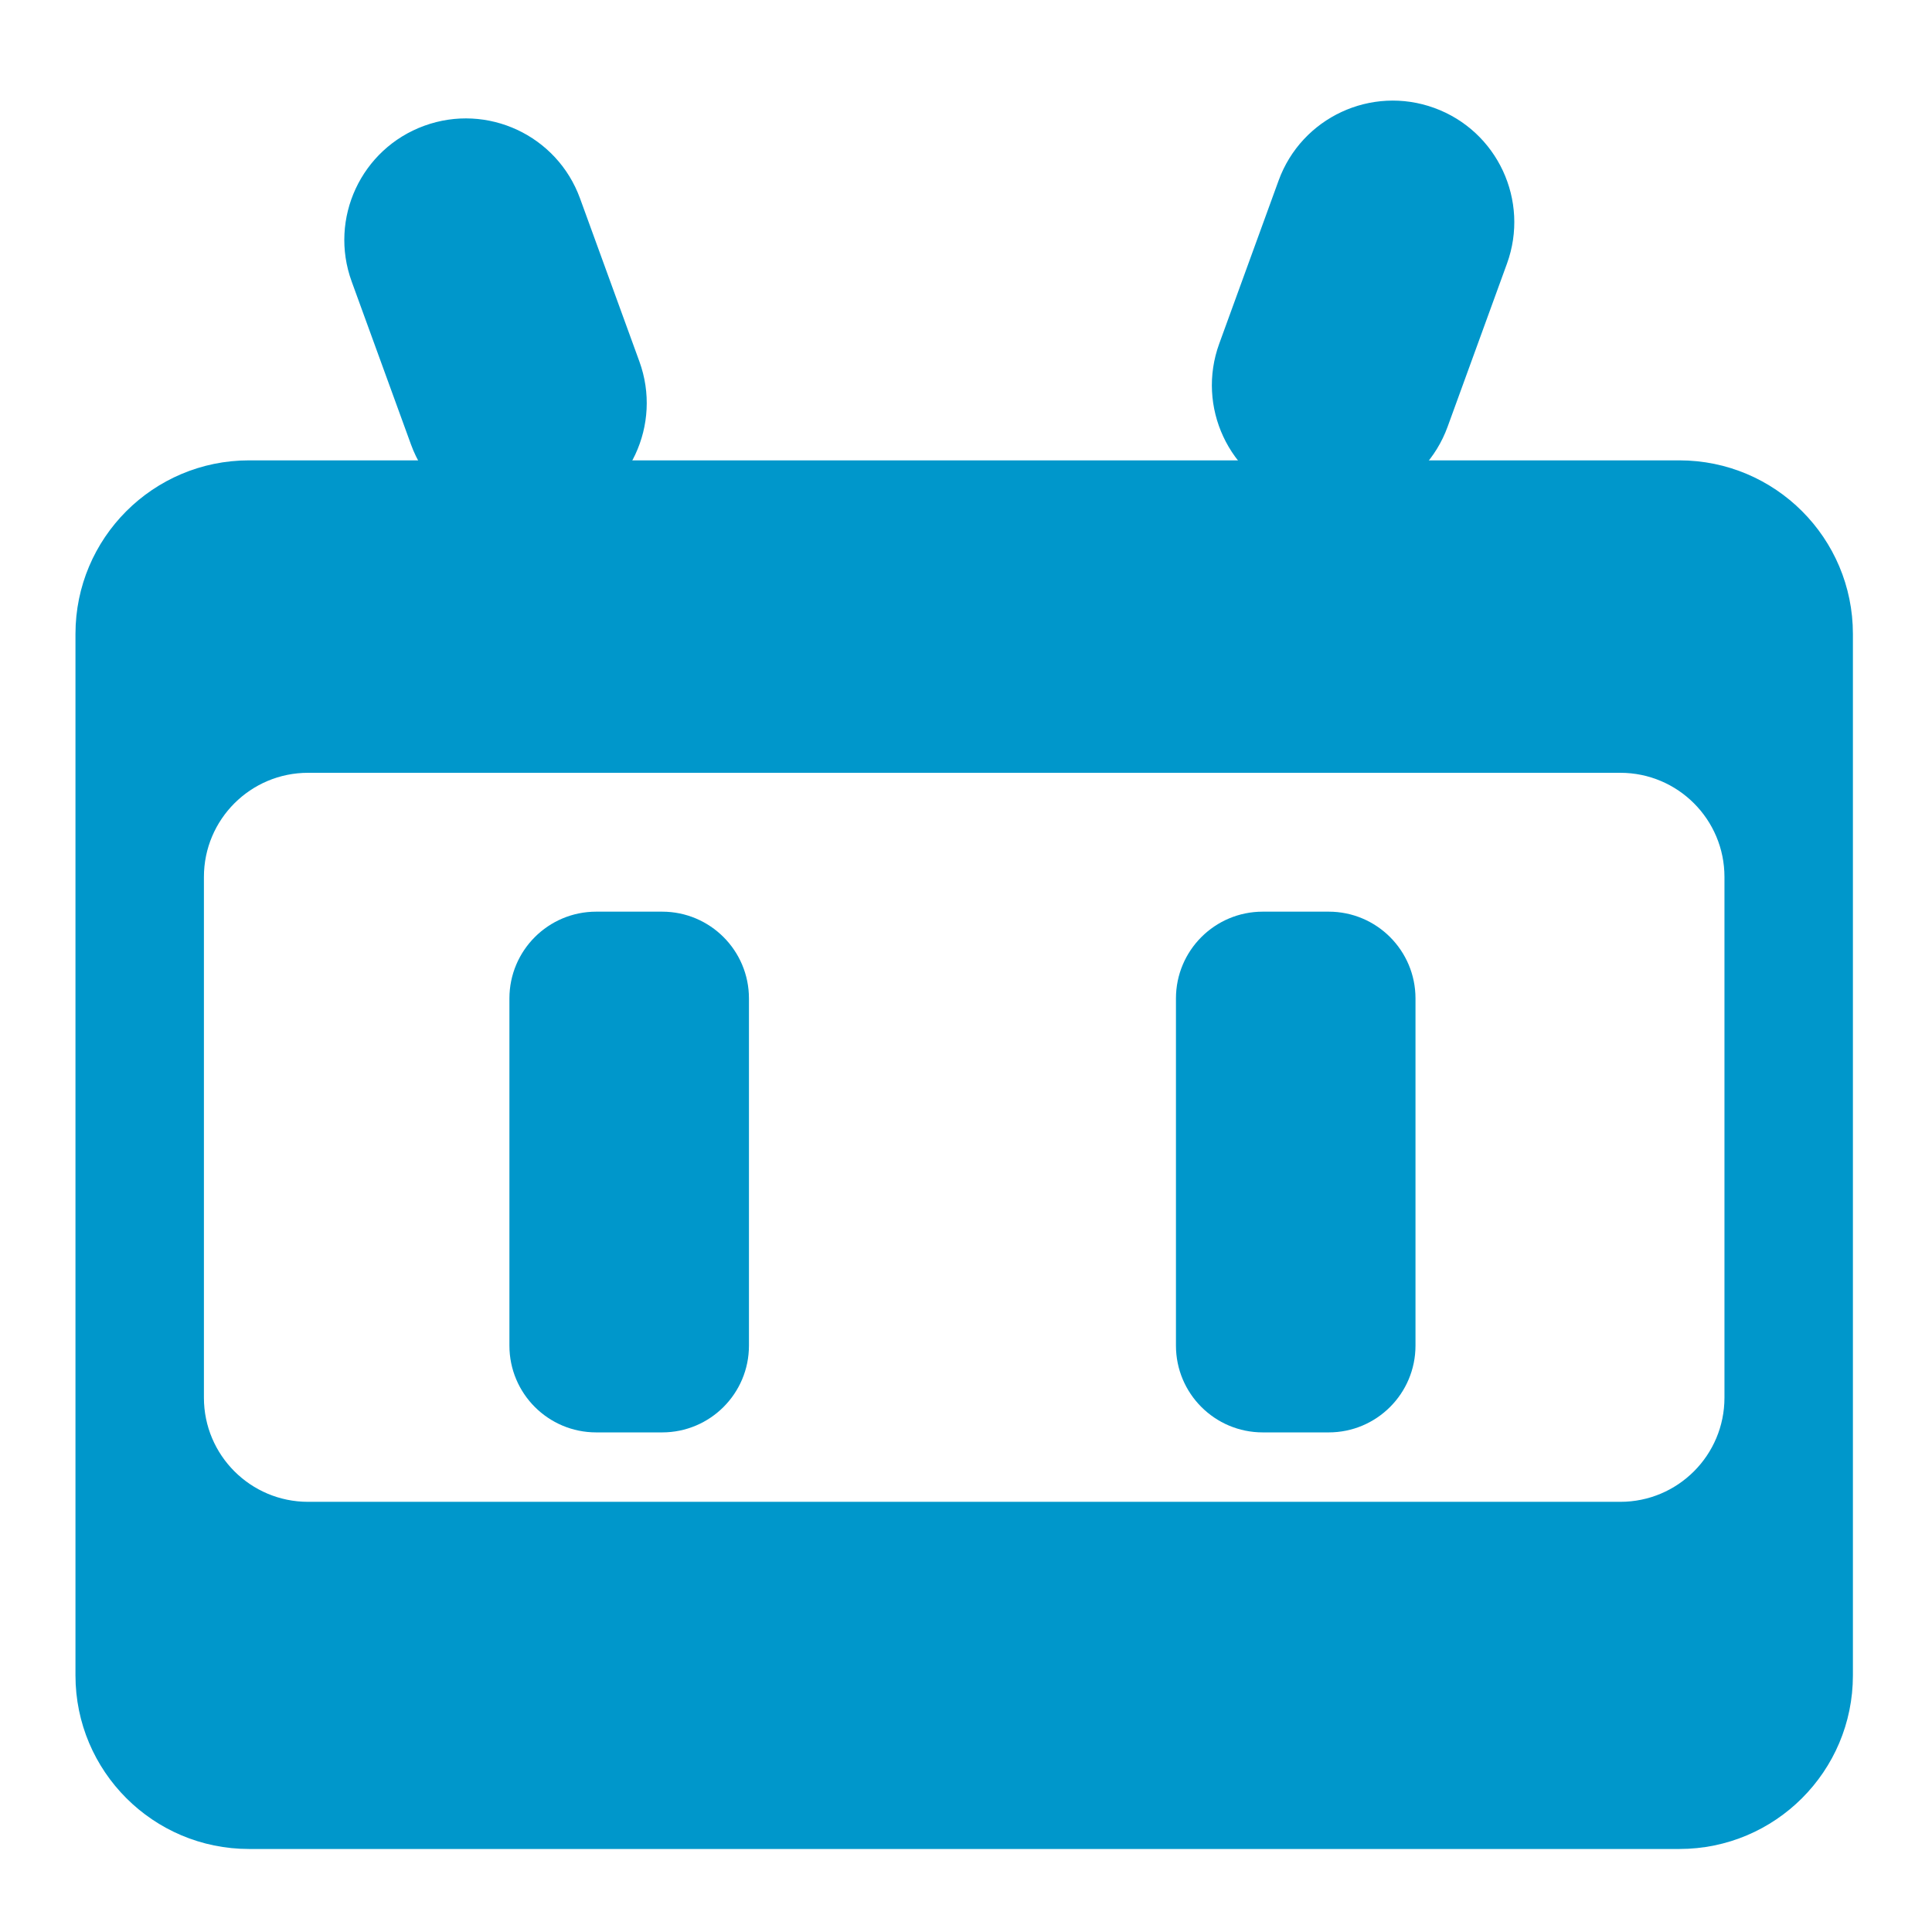
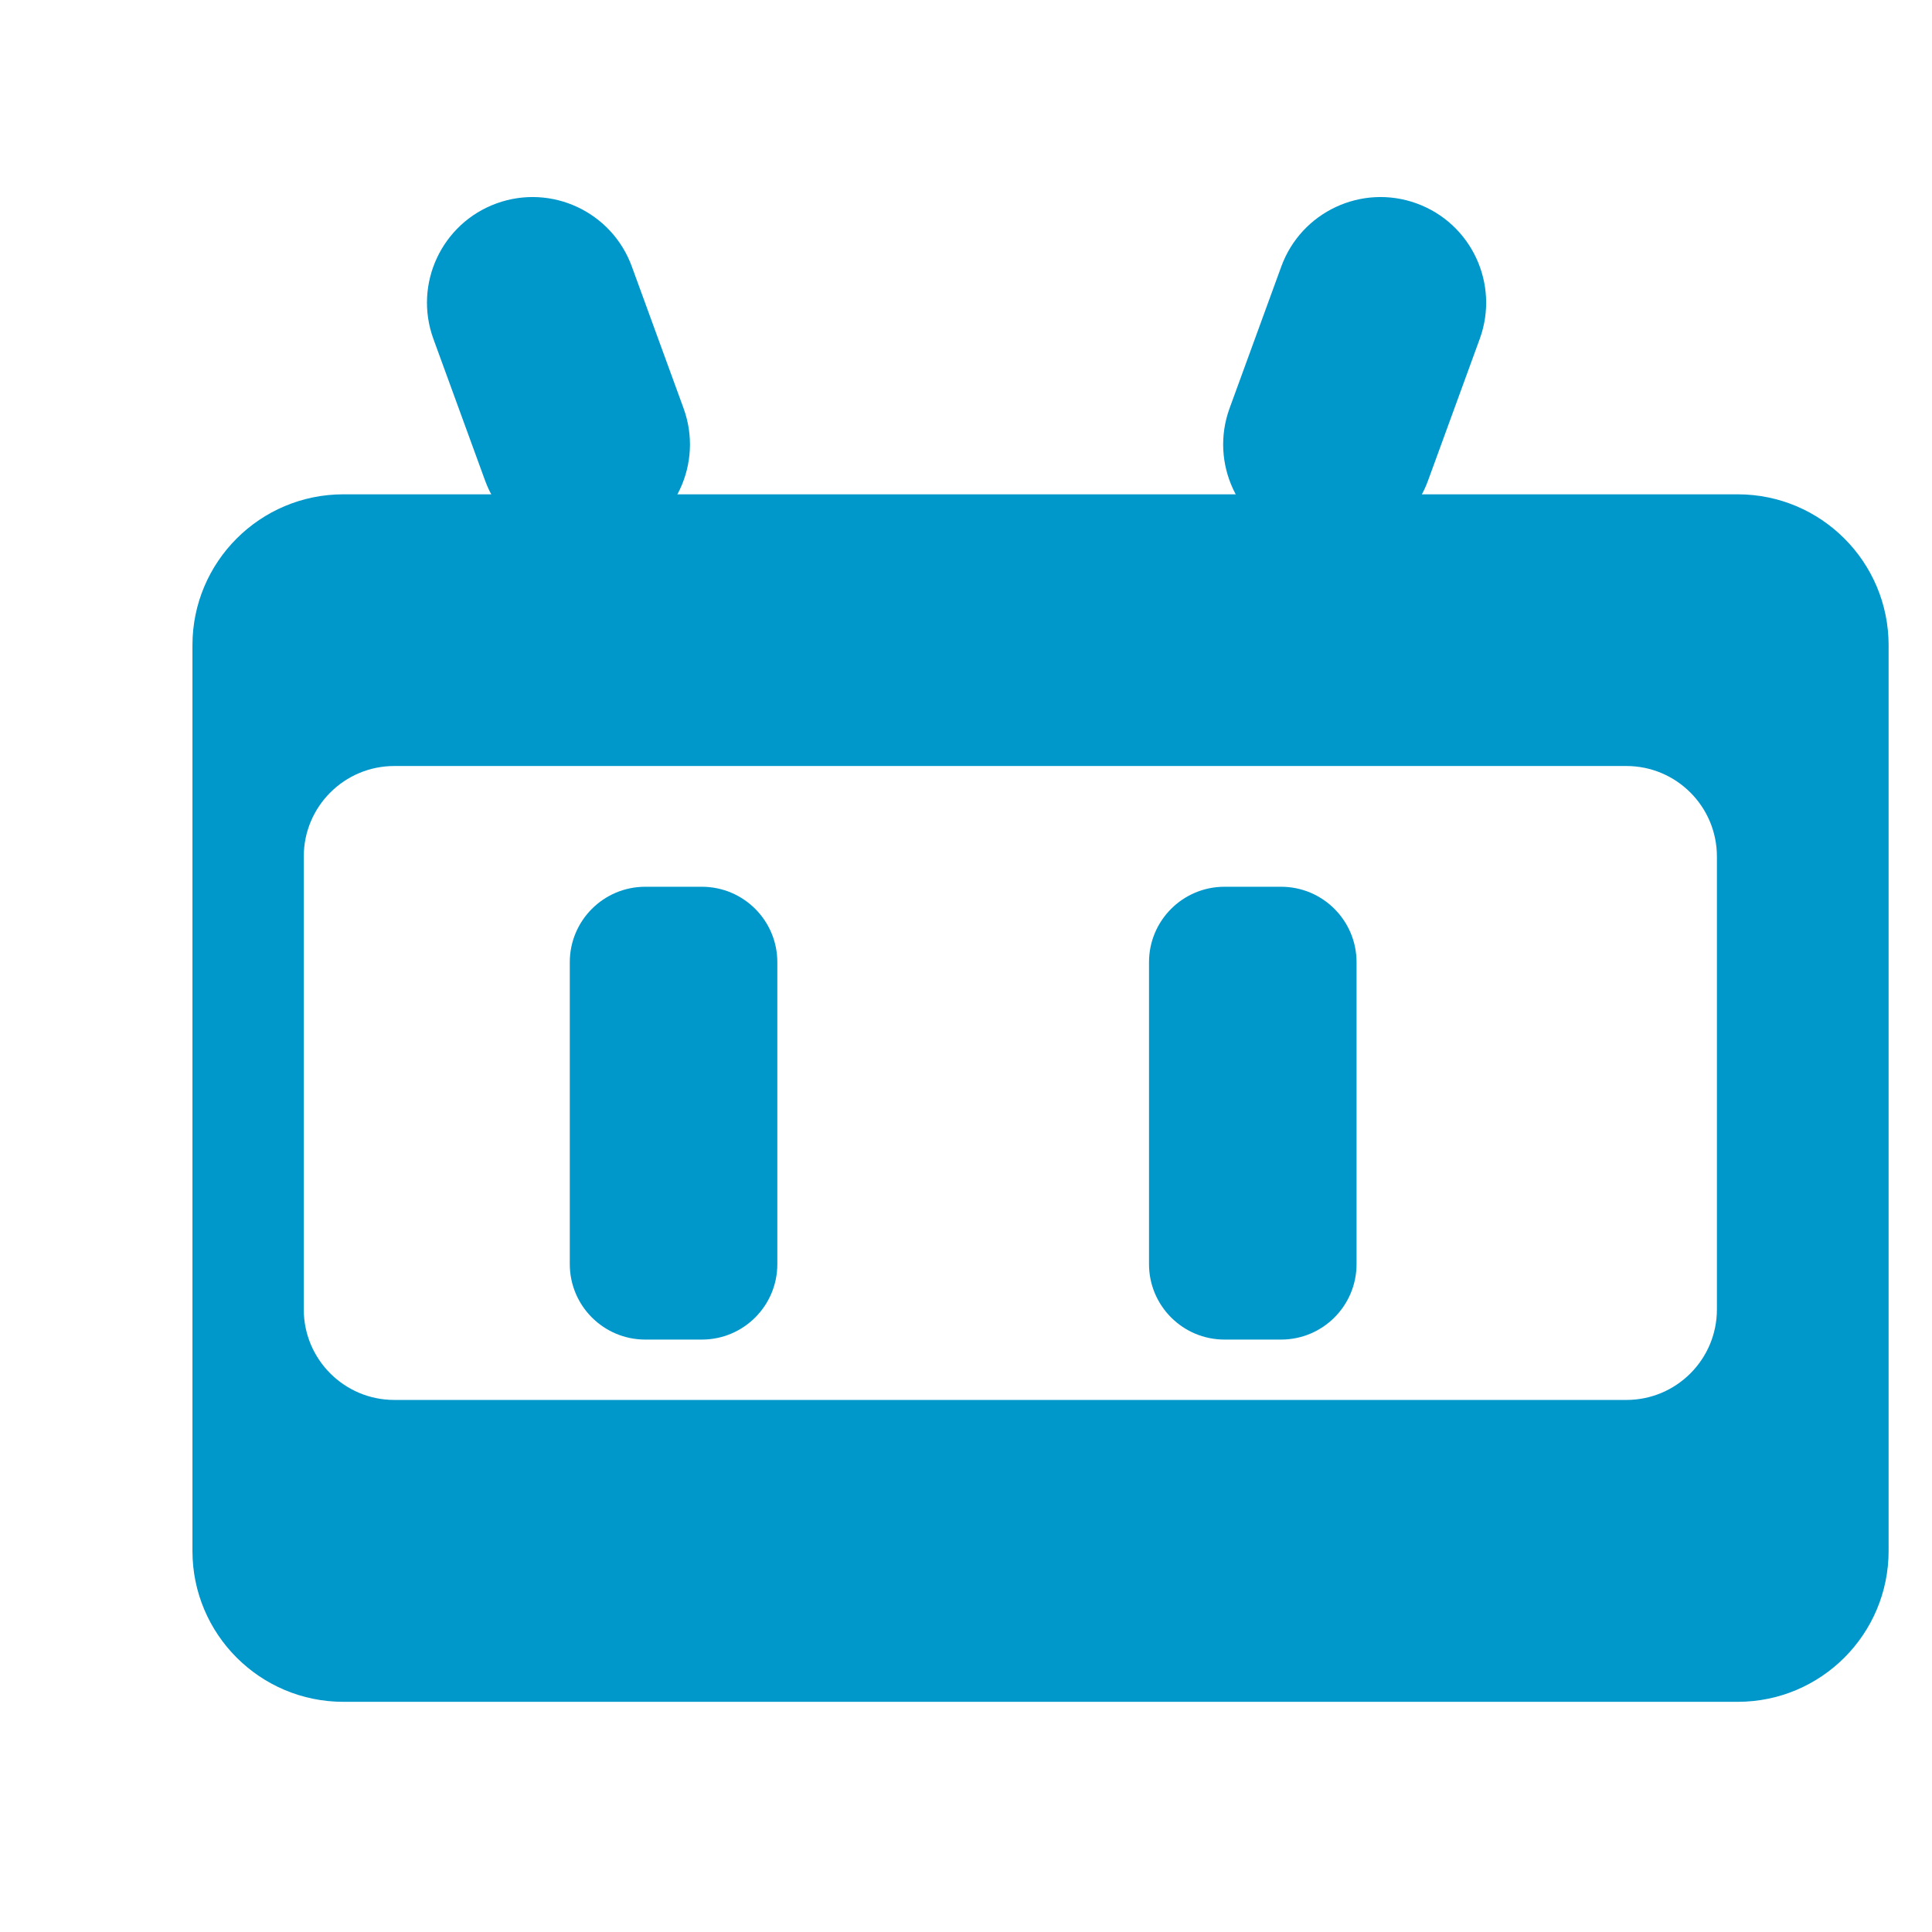
<svg xmlns="http://www.w3.org/2000/svg" viewBox="0 0 1024 1024">
-   <g transform="translate(40, 60) scale(0.92)">
-     <path fill="#0097CB" fill-rule="evenodd" d="M 100 200 L 924 200 A 100 100 0 0 1 1024 300 L 1024 900 A 100 100 0 0 1 924 1000 L 100 1000 A 100 100 0 0 1 0 900 L 0 300 A 100 100 0 0 1 100 200 Z M 134 380 L 890 380 A 60 60 0 0 1 950 440 L 950 740 A 60 60 0 0 1 890 800 L 134 800 A 60 60 0 0 1 74 740 L 74 440 A 60 60 0 0 1 134 380 Z" />
-     <rect x="172" y="0" width="140" height="240" rx="70" ry="70" fill="#0097CB" transform="rotate(-20 242 120)" />
-     <rect x="670" y="0" width="140" height="240" rx="70" ry="70" fill="#0097CB" transform="rotate(20 770 120)" />
-     <rect x="250" y="460" width="138" height="300" rx="50" ry="50" fill="#0097CB" />
-     <rect x="634" y="460" width="138" height="300" rx="50" ry="50" fill="#0097CB" />
-   </g>
+   <path fill="#0097CB" fill-rule="evenodd" d="M 182 262 L 921 262 A 80 80 0 0 1 1001 342 L 1001 822 A 80 80 0 0 1 921 902 L 182 902 A 80 80 0 0 1 102 822 L 102 342 A 80 80 0 0 1 182 262 Z M 209 406 L 862 406 A 48 48 0 0 1 910 454 L 910 694 A 48 48 0 0 1 862 742 L 209 742 A 48 48 0 0 1 161 694 L 161 454 A 48 48 0 0 1 209 406 Z" />
+   <path fill="#0097CB" d="M 229.7 179.6 A 56 56 0 0 1 263.2 107.8 L 263.2 107.8 A 56 56 0 0 1 334.9 141.3 L 362.3 216.4 A 56 56 0 0 1 328.8 288.2 L 328.8 288.2 A 56 56 0 0 1 257.1 254.7 L 229.7 179.6 Z" />
+   <path fill="#0097CB" d="M 679.1 141.3 A 56 56 0 0 1 750.8 107.8 L 750.8 107.8 A 56 56 0 0 1 784.3 179.6 L 756.9 254.7 A 56 56 0 0 1 685.2 288.2 L 685.2 288.2 A 56 56 0 0 1 651.7 216.4 L 679.1 141.3 Z" />
+   <rect x="302" y="470" width="110" height="240" rx="40" ry="40" fill="#0097CB" />
+   <rect x="609" y="470" width="110" height="240" rx="40" ry="40" fill="#0097CB" />
</svg>
